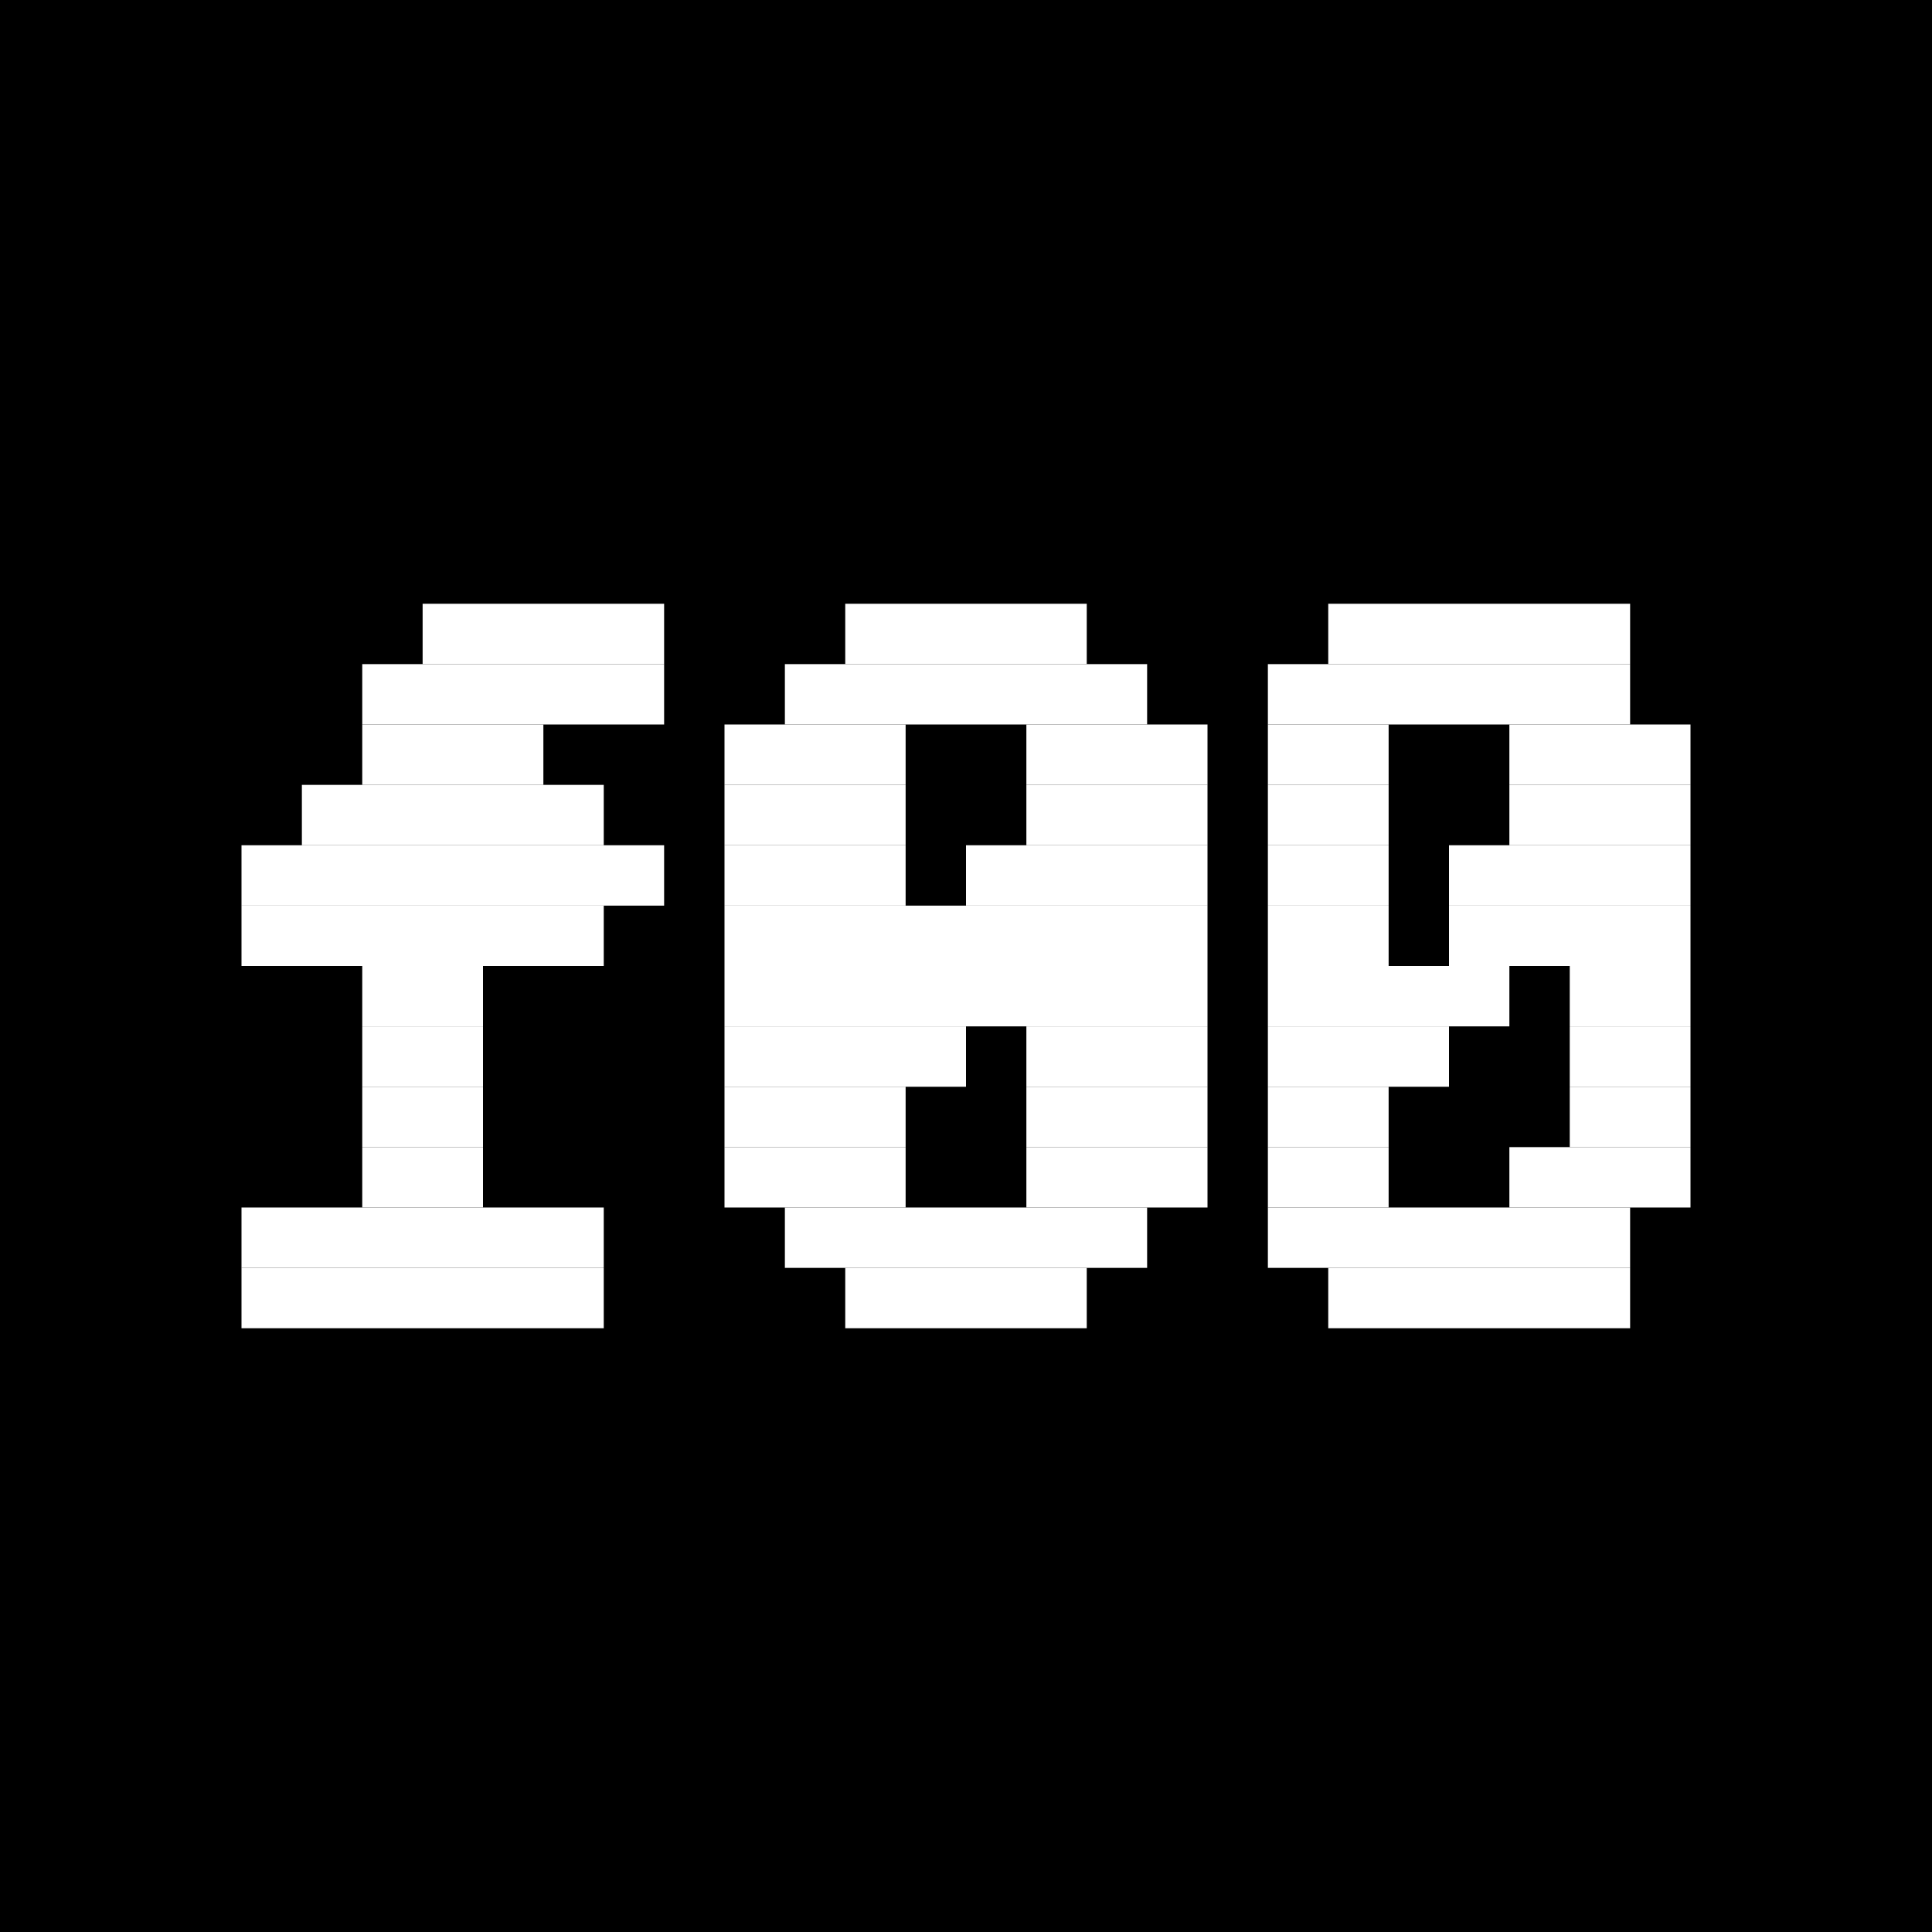
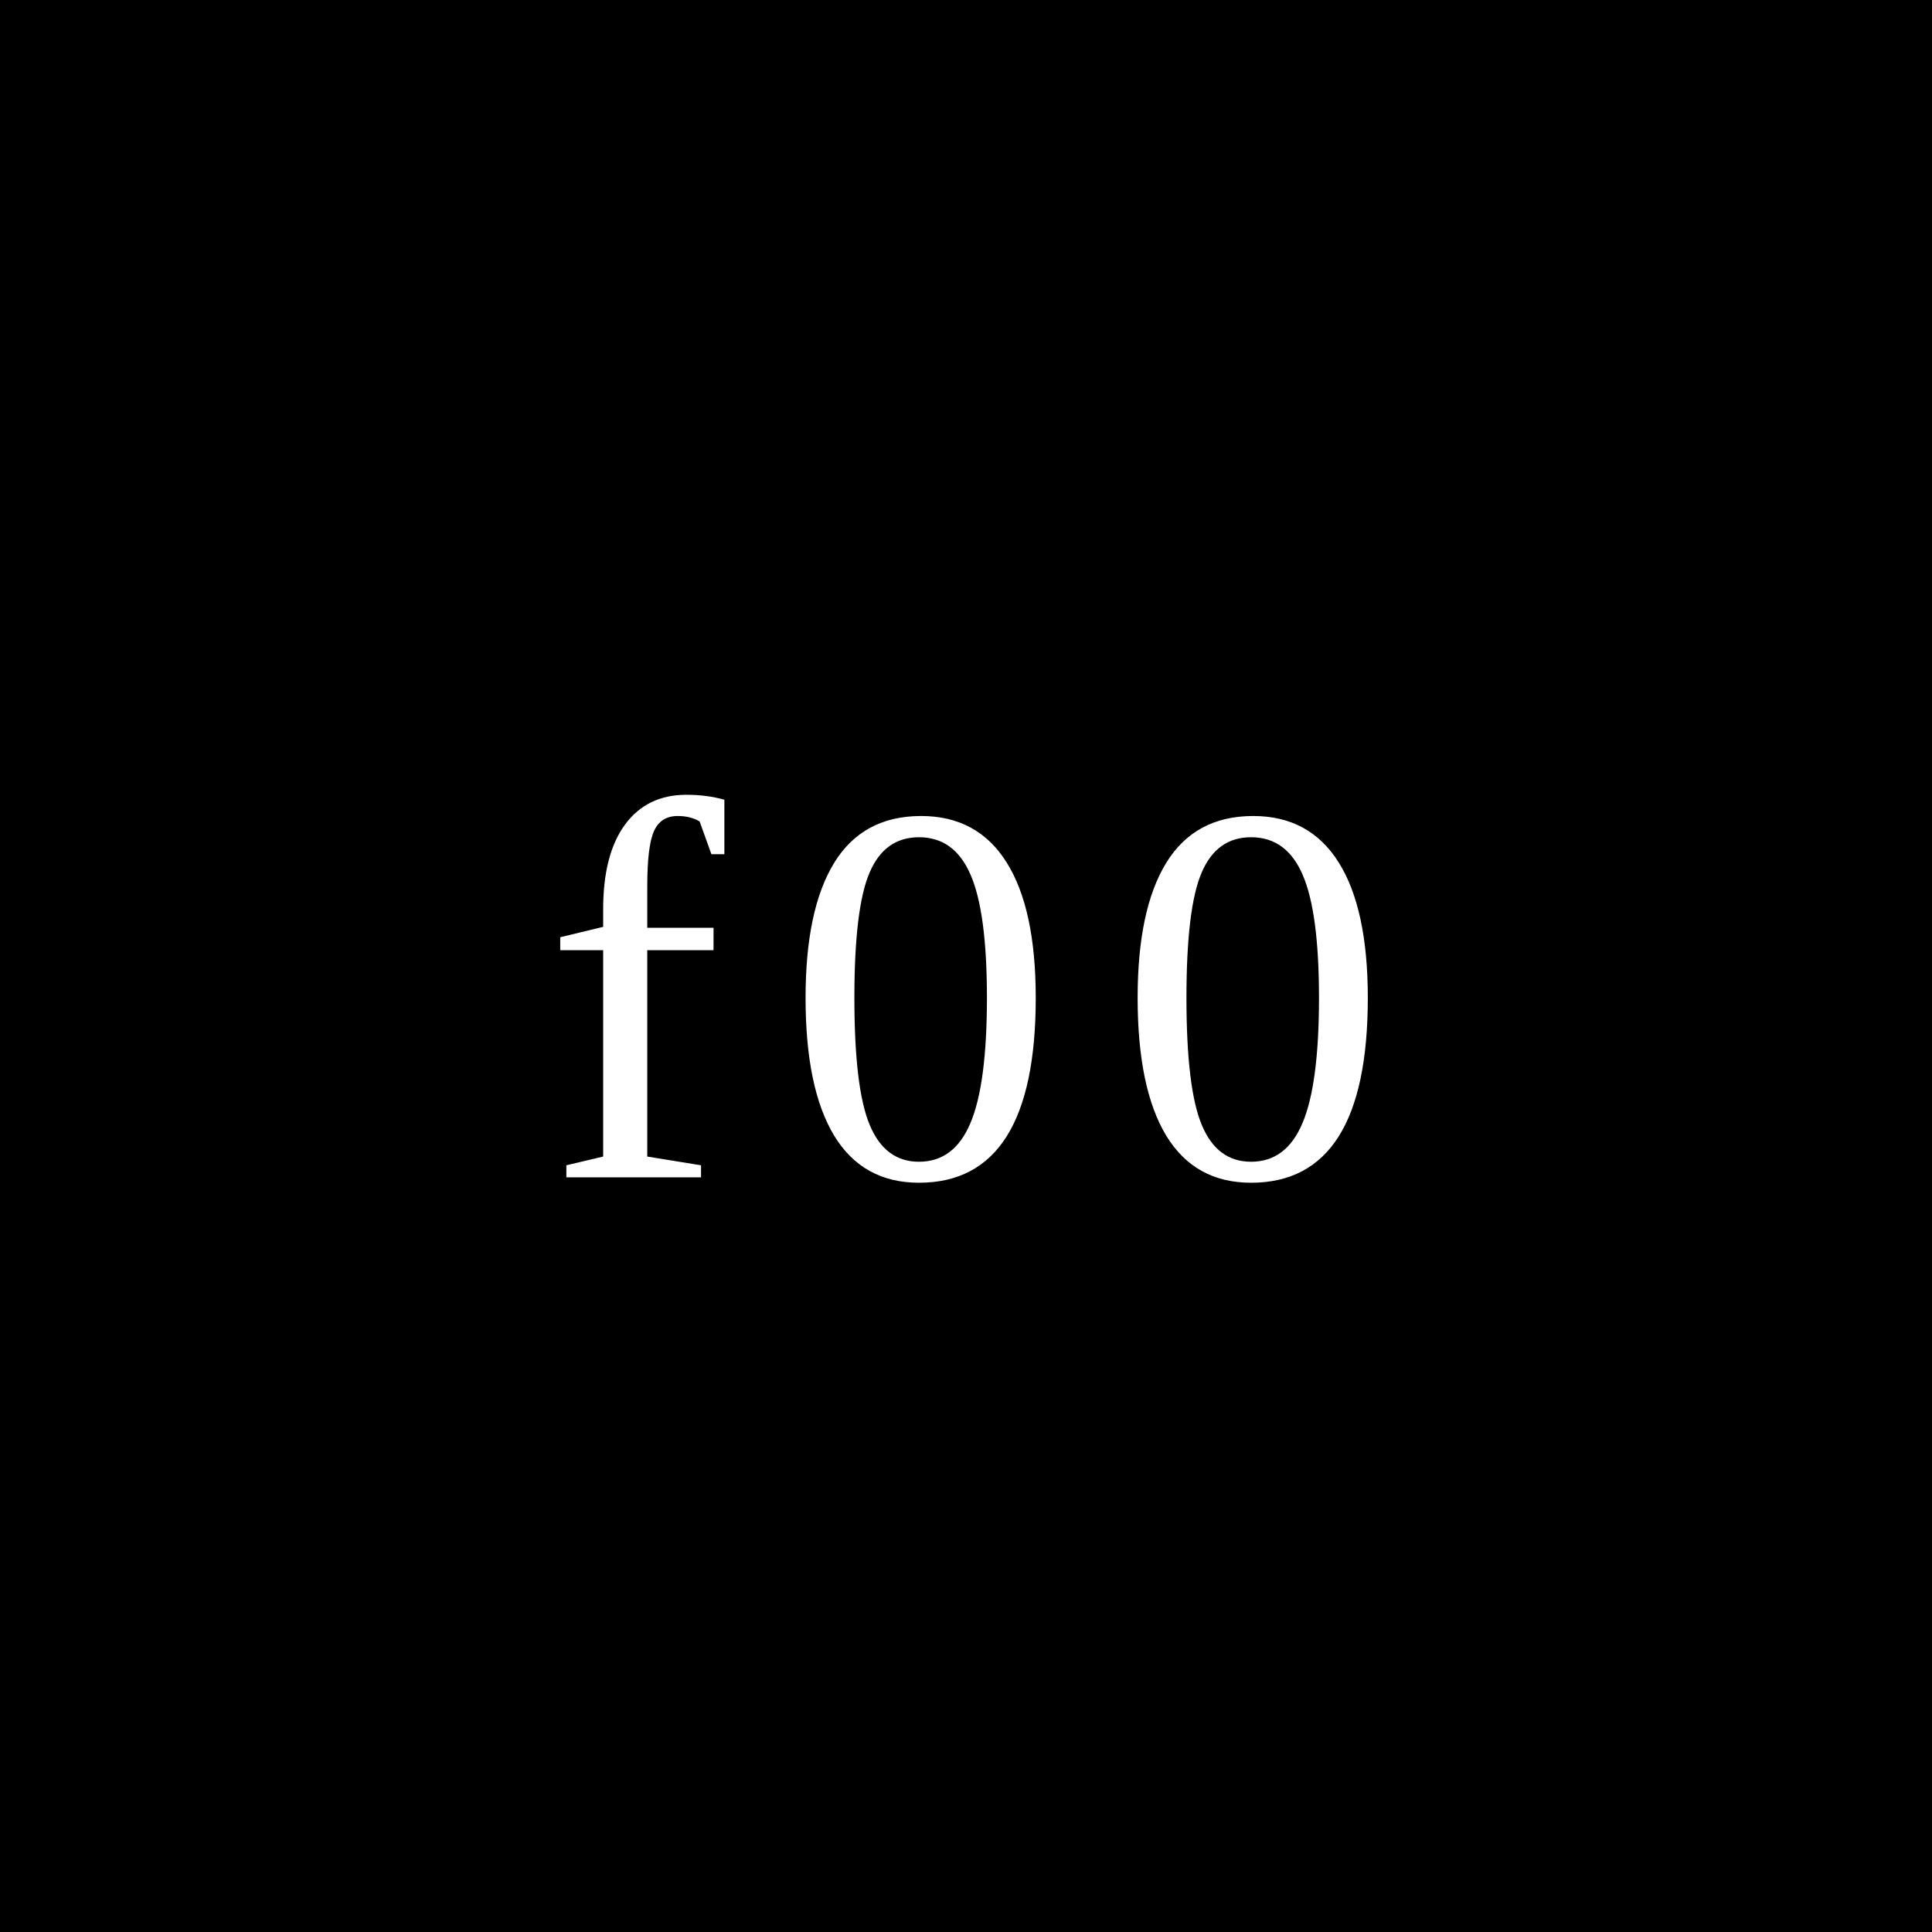
<svg xmlns="http://www.w3.org/2000/svg" version="1.2" baseProfile="tiny-ps" viewBox="0 0 128 128" width="128" height="128">
  <rect x="0" y="0" width="128" height="128" fill="#000000" />
-   <rect x="28" y="40" width="16" height="4" fill="#FFFFFF" />
-   <rect x="56" y="40" width="16" height="4" fill="#FFFFFF" />
-   <rect x="88" y="40" width="20" height="4" fill="#FFFFFF" />
-   <rect x="24" y="44" width="20" height="4" fill="#FFFFFF" />
-   <rect x="52" y="44" width="24" height="4" fill="#FFFFFF" />
-   <rect x="84" y="44" width="24" height="4" fill="#FFFFFF" />
-   <rect x="24" y="48" width="12" height="4" fill="#FFFFFF" />
-   <rect x="48" y="48" width="12" height="4" fill="#FFFFFF" />
-   <rect x="68" y="48" width="12" height="4" fill="#FFFFFF" />
-   <rect x="84" y="48" width="8" height="4" fill="#FFFFFF" />
-   <rect x="100" y="48" width="12" height="4" fill="#FFFFFF" />
-   <rect x="20" y="52" width="20" height="4" fill="#FFFFFF" />
-   <rect x="48" y="52" width="12" height="4" fill="#FFFFFF" />
-   <rect x="68" y="52" width="12" height="4" fill="#FFFFFF" />
-   <rect x="84" y="52" width="8" height="4" fill="#FFFFFF" />
-   <rect x="100" y="52" width="12" height="4" fill="#FFFFFF" />
-   <rect x="16" y="56" width="28" height="4" fill="#FFFFFF" />
-   <rect x="48" y="56" width="12" height="4" fill="#FFFFFF" />
-   <rect x="64" y="56" width="16" height="4" fill="#FFFFFF" />
-   <rect x="84" y="56" width="8" height="4" fill="#FFFFFF" />
-   <rect x="96" y="56" width="16" height="4" fill="#FFFFFF" />
-   <rect x="16" y="60" width="24" height="4" fill="#FFFFFF" />
-   <rect x="48" y="60" width="32" height="4" fill="#FFFFFF" />
-   <rect x="84" y="60" width="8" height="4" fill="#FFFFFF" />
-   <rect x="96" y="60" width="16" height="4" fill="#FFFFFF" />
-   <rect x="24" y="64" width="8" height="4" fill="#FFFFFF" />
-   <rect x="48" y="64" width="32" height="4" fill="#FFFFFF" />
-   <rect x="84" y="64" width="16" height="4" fill="#FFFFFF" />
-   <rect x="104" y="64" width="8" height="4" fill="#FFFFFF" />
-   <rect x="24" y="68" width="8" height="4" fill="#FFFFFF" />
-   <rect x="48" y="68" width="16" height="4" fill="#FFFFFF" />
-   <rect x="68" y="68" width="12" height="4" fill="#FFFFFF" />
-   <rect x="84" y="68" width="12" height="4" fill="#FFFFFF" />
-   <rect x="104" y="68" width="8" height="4" fill="#FFFFFF" />
-   <rect x="24" y="72" width="8" height="4" fill="#FFFFFF" />
-   <rect x="48" y="72" width="12" height="4" fill="#FFFFFF" />
-   <rect x="68" y="72" width="12" height="4" fill="#FFFFFF" />
-   <rect x="84" y="72" width="8" height="4" fill="#FFFFFF" />
-   <rect x="104" y="72" width="8" height="4" fill="#FFFFFF" />
-   <rect x="24" y="76" width="8" height="4" fill="#FFFFFF" />
-   <rect x="48" y="76" width="12" height="4" fill="#FFFFFF" />
-   <rect x="68" y="76" width="12" height="4" fill="#FFFFFF" />
-   <rect x="84" y="76" width="8" height="4" fill="#FFFFFF" />
-   <rect x="100" y="76" width="12" height="4" fill="#FFFFFF" />
-   <rect x="16" y="80" width="24" height="4" fill="#FFFFFF" />
-   <rect x="52" y="80" width="24" height="4" fill="#FFFFFF" />
-   <rect x="84" y="80" width="24" height="4" fill="#FFFFFF" />
-   <rect x="16" y="84" width="24" height="4" fill="#FFFFFF" />
-   <rect x="56" y="84" width="16" height="4" fill="#FFFFFF" />
-   <rect x="88" y="84" width="20" height="4" fill="#FFFFFF" />
+   <text x="64" y="78" text-anchor="middle" font-family="Onyx, Times New Roman, serif" font-size="36" letter-spacing="4" fill="#FFFFFF">f00</text>
</svg>
